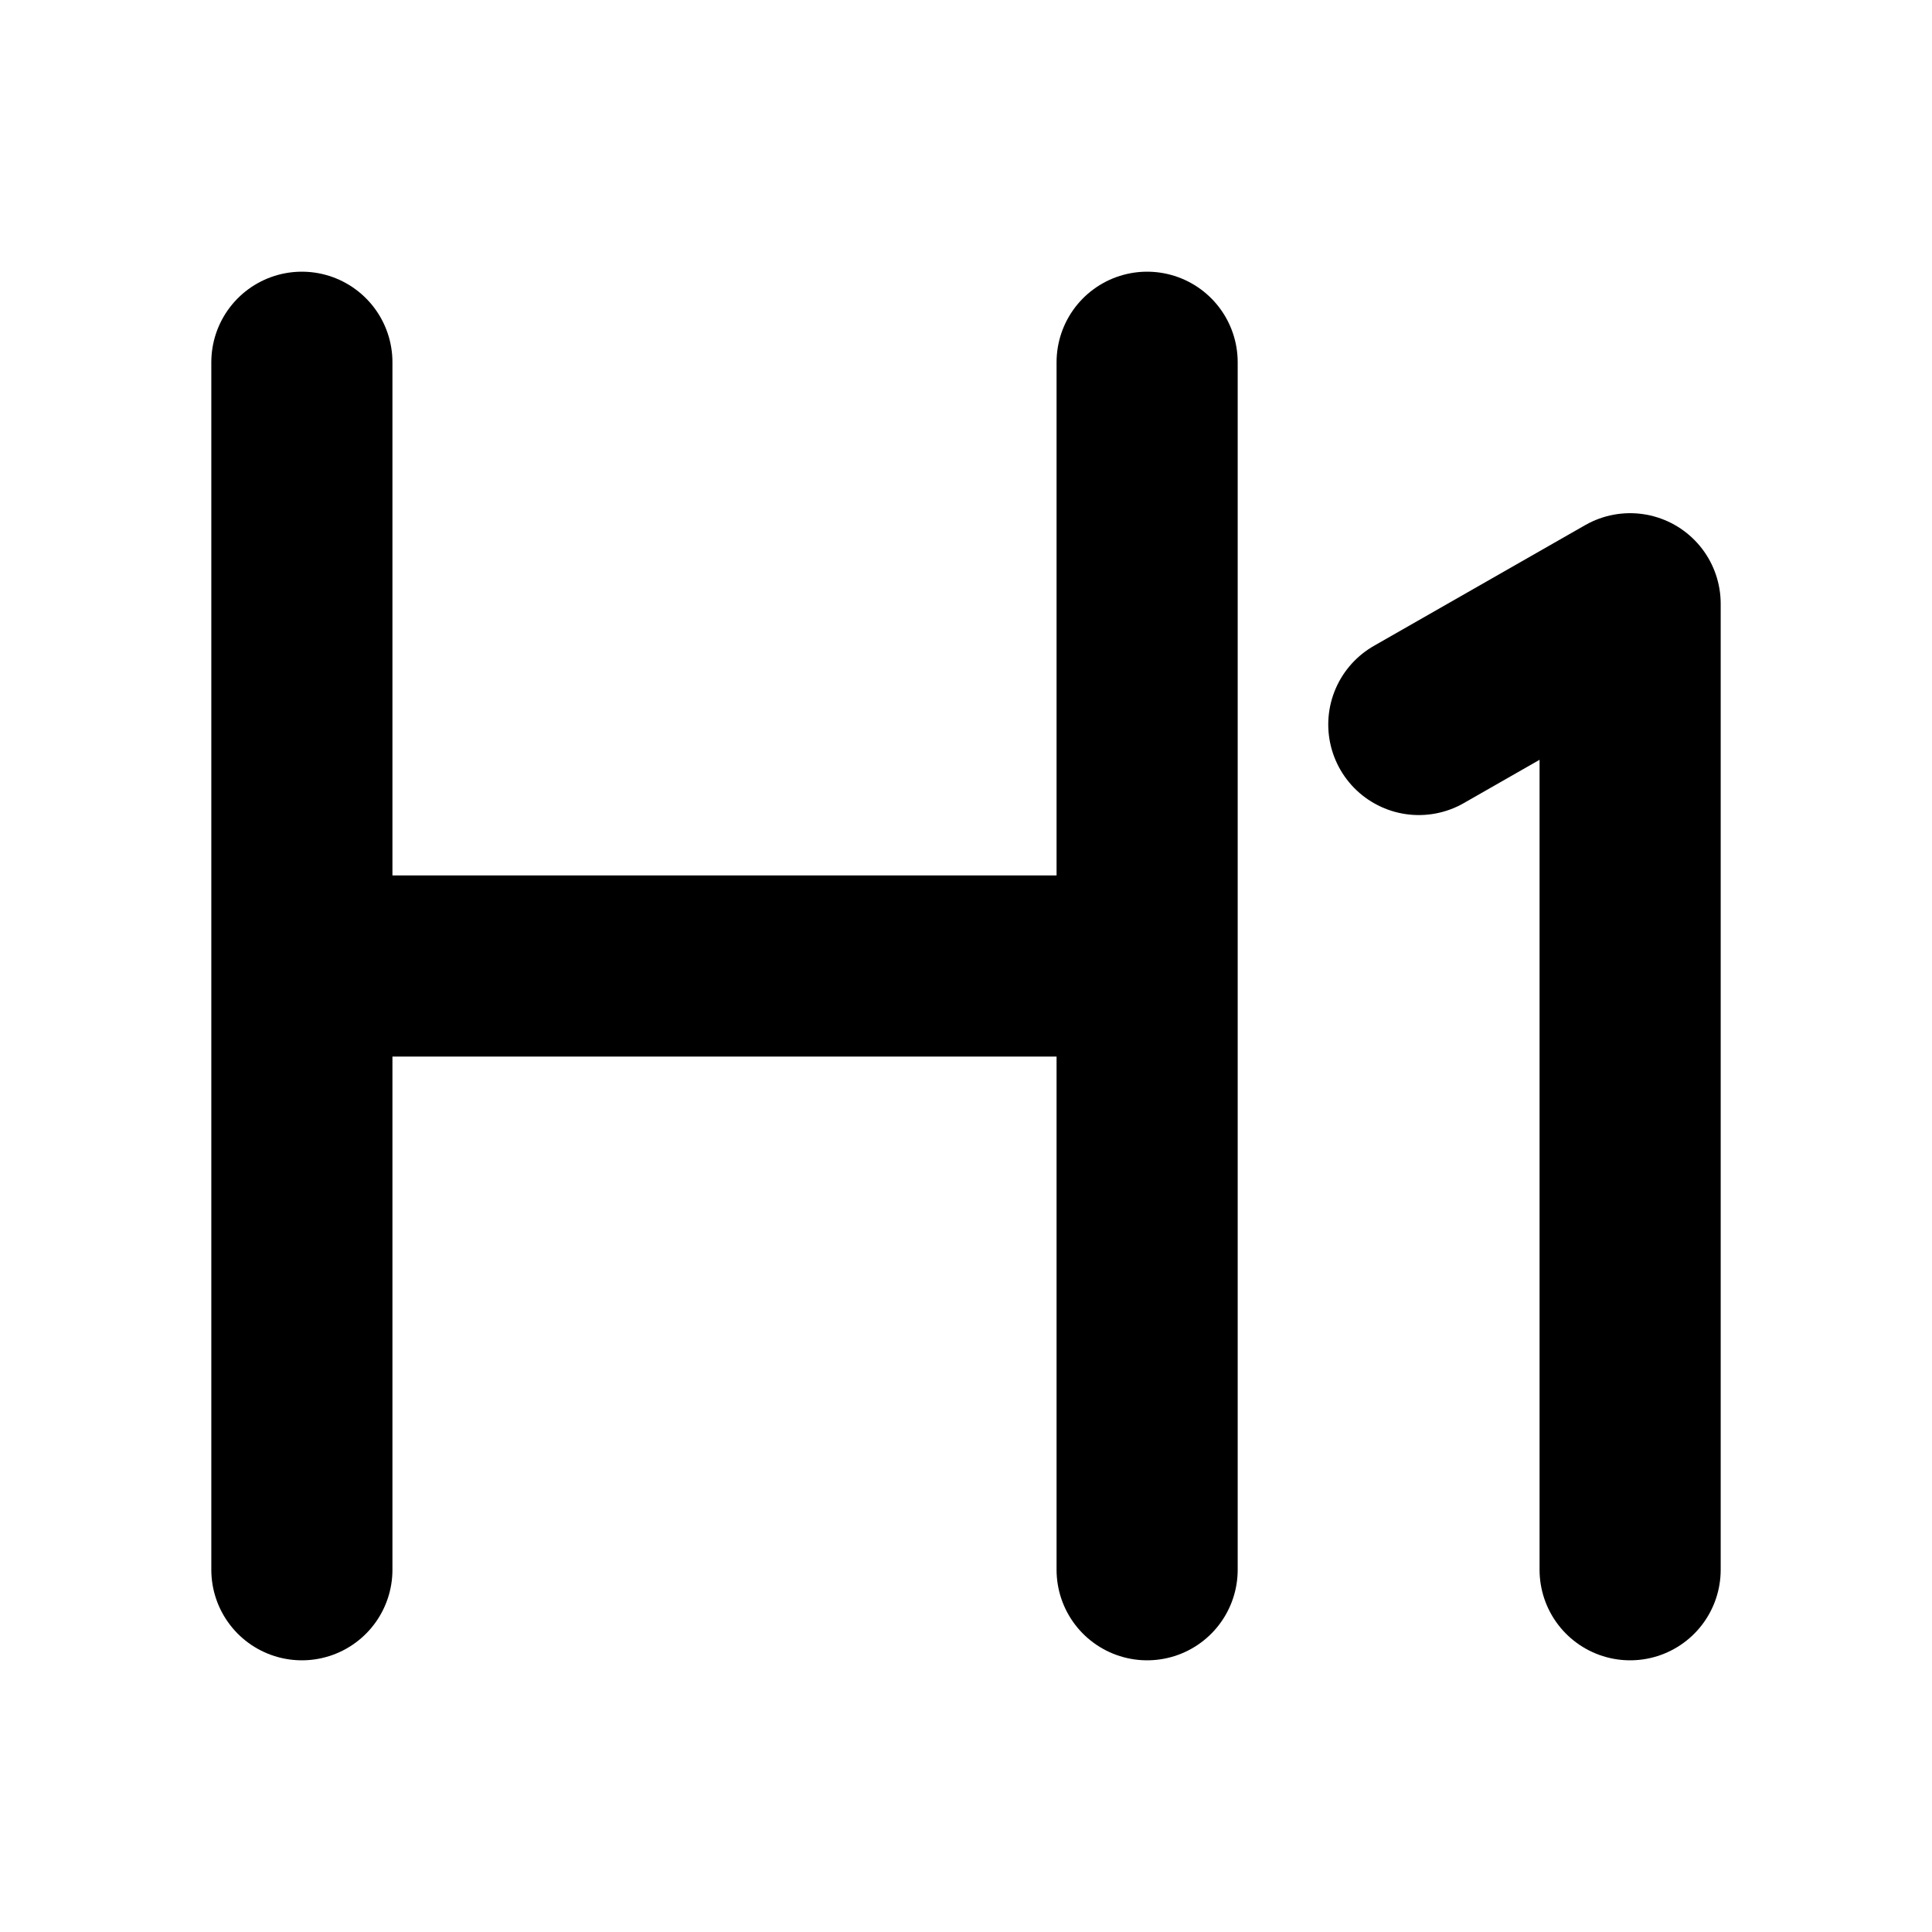
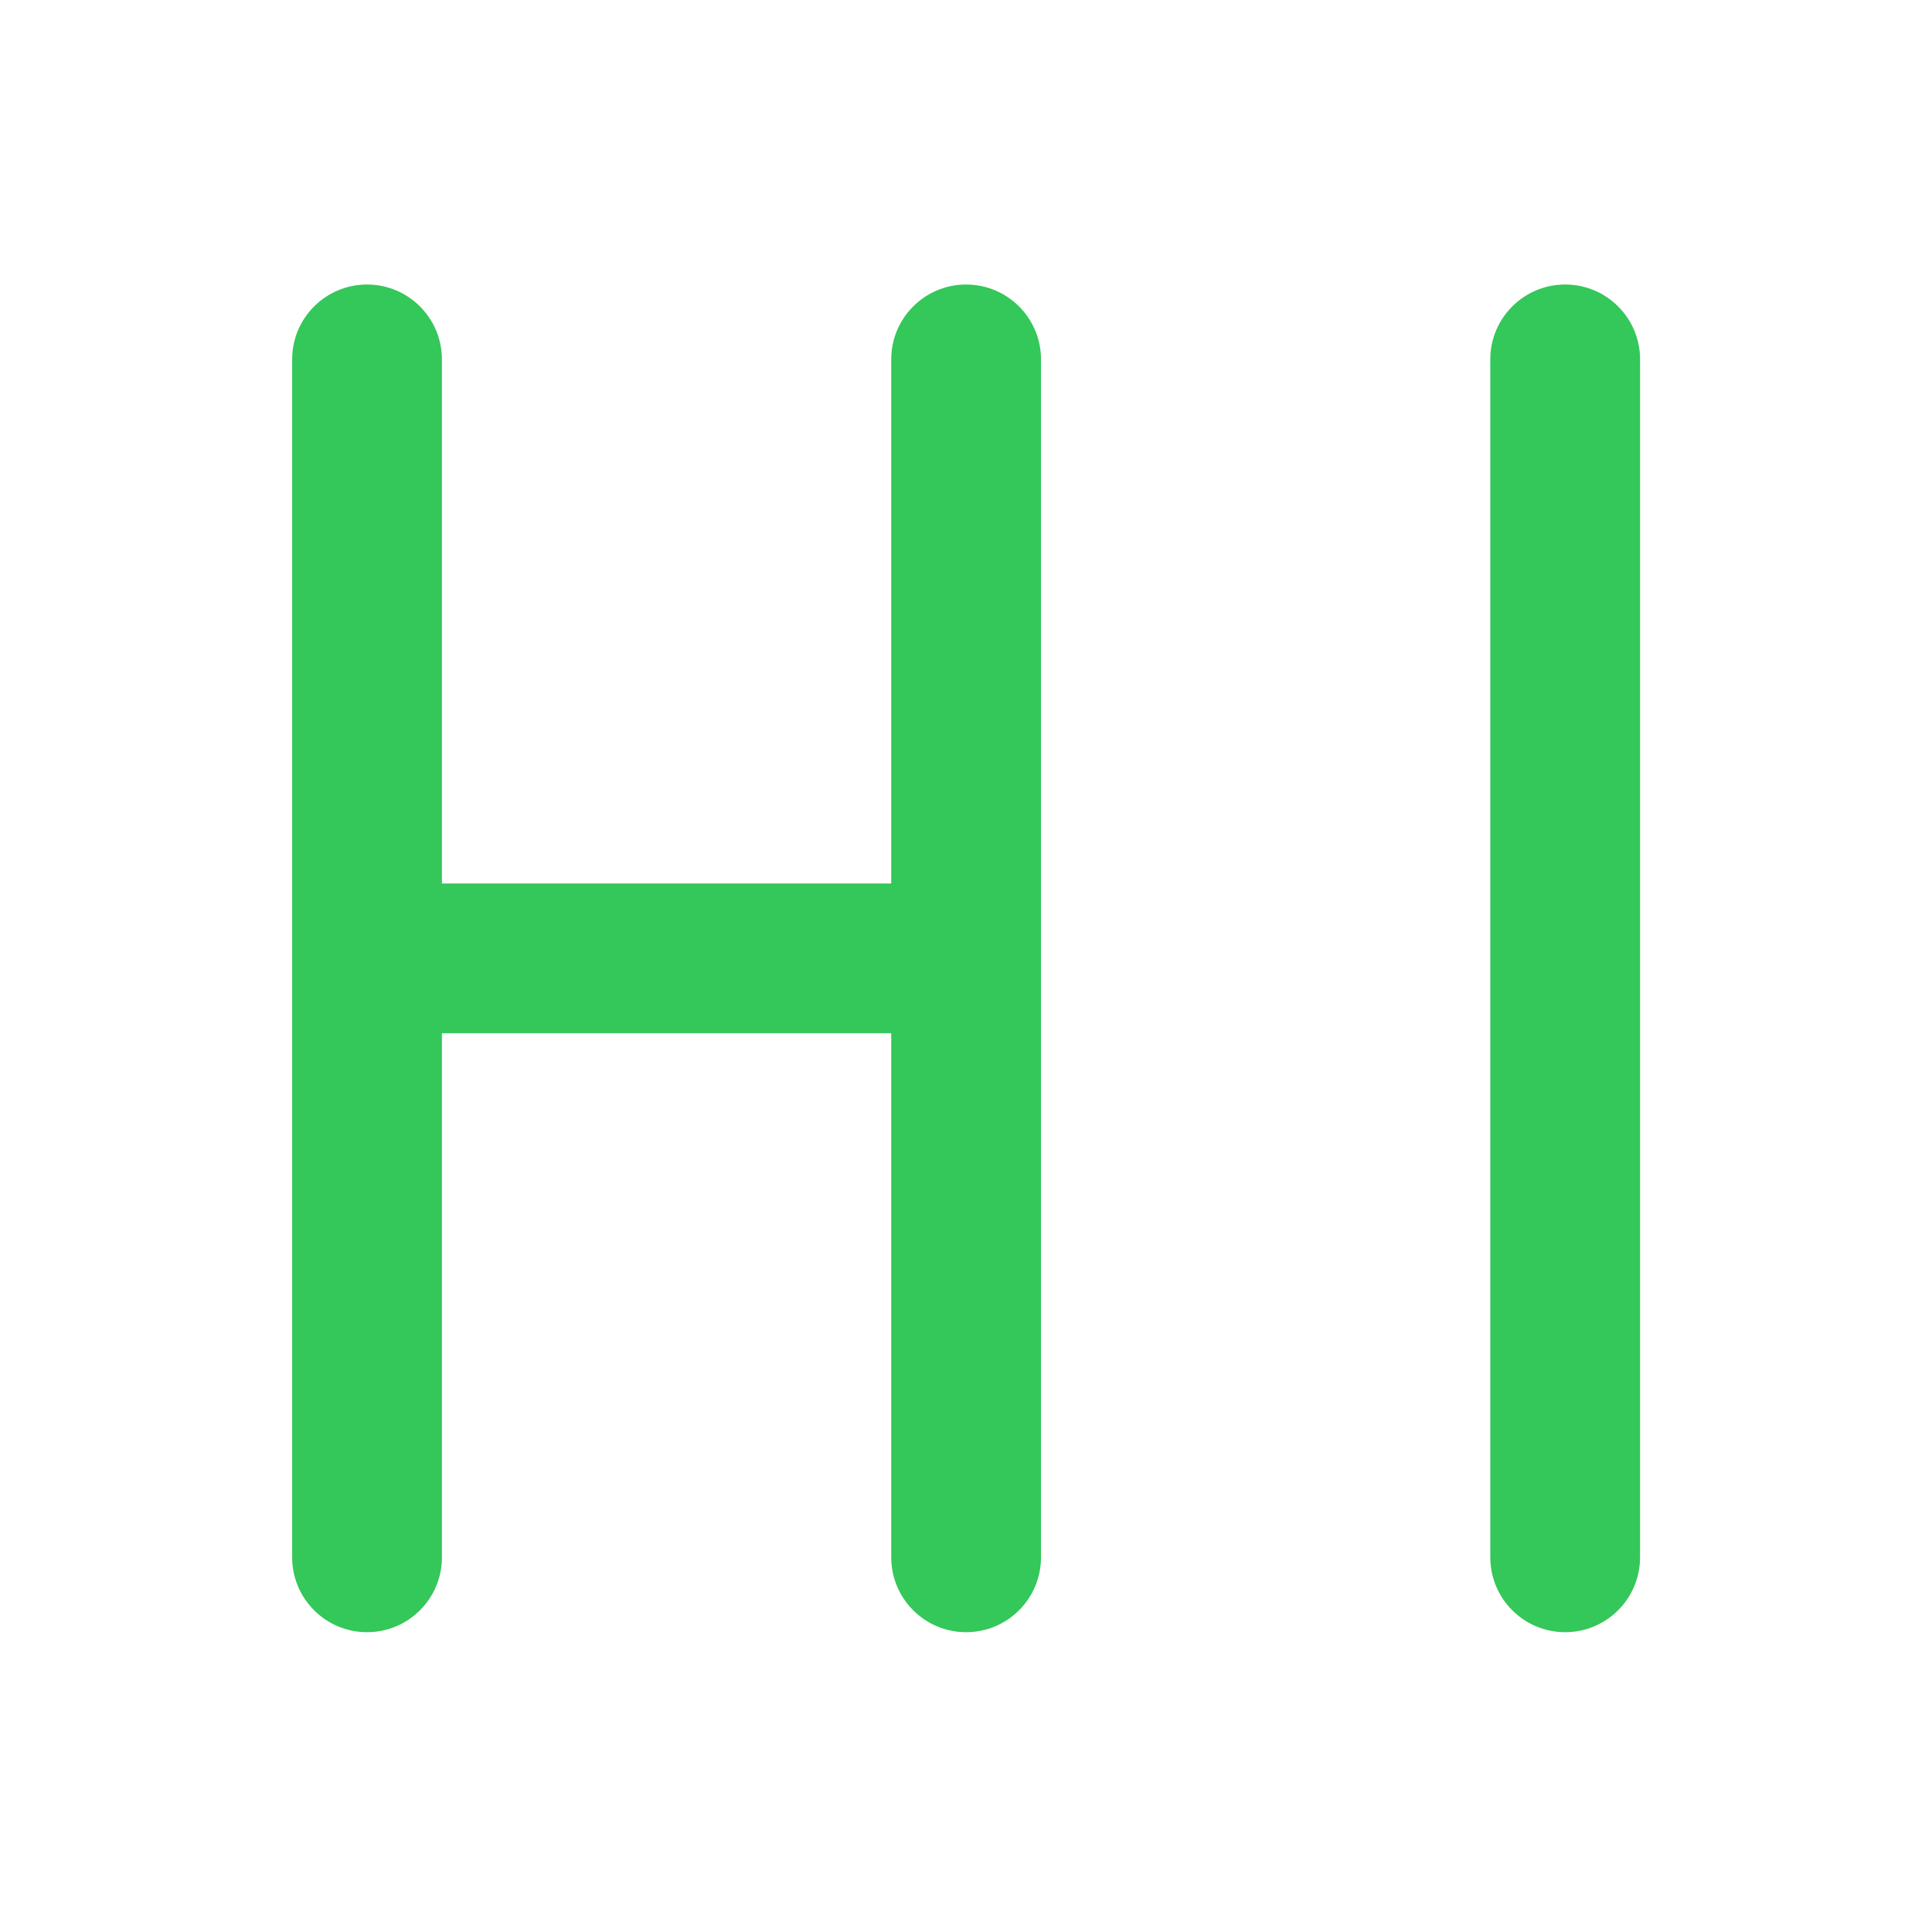
- <svg xmlns="http://www.w3.org/2000/svg" viewBox="0 0 64 64">
-   <path d="M10 12v40M38 12v40M10 32h28M47 24l7-4v32" fill="none" stroke="currentColor" stroke-width="6" stroke-linecap="round" stroke-linejoin="round" />
+ <svg xmlns="http://www.w3.org/2000/svg" width="100%" height="100%" viewBox="0 0 129 128" version="1.1" xml:space="preserve" style="fill-rule:evenodd;clip-rule:evenodd;stroke-linejoin:round;stroke-miterlimit:2;">
+   <g transform="matrix(1,0,0,1,-232,0)">
+     <g id="icon" transform="matrix(0.125,0,0,0.125,232.5072,0)">
+       <rect x="0" y="0" width="1024" height="1024" style="fill:none;" />
+       <g transform="matrix(0,-8,8,0,0,1280)">
+         <path d="M56,19L136,19C138.76,19 141,21.24 141,24C141,26.76 138.76,29 136,29L101,29L101,59L136,59C138.76,59 141,61.24 141,64C141,66.76 138.76,69 136,69L56,69C53.24,69 51,66.76 51,64C51,61.24 53.24,59 56,59L91,59L91,29L56,29C53.24,29 51,26.76 51,24C51,21.24 53.24,19 56,19ZM56,109C53.24,109 51,106.76 51,104C51,101.24 53.24,99 56,99L136,99C138.76,99 141,101.24 141,104C141,106.76 138.76,109 136,109L56,109Z" style="fill:rgb(52,199,89);" />
+       </g>
+     </g>
+   </g>
</svg>
